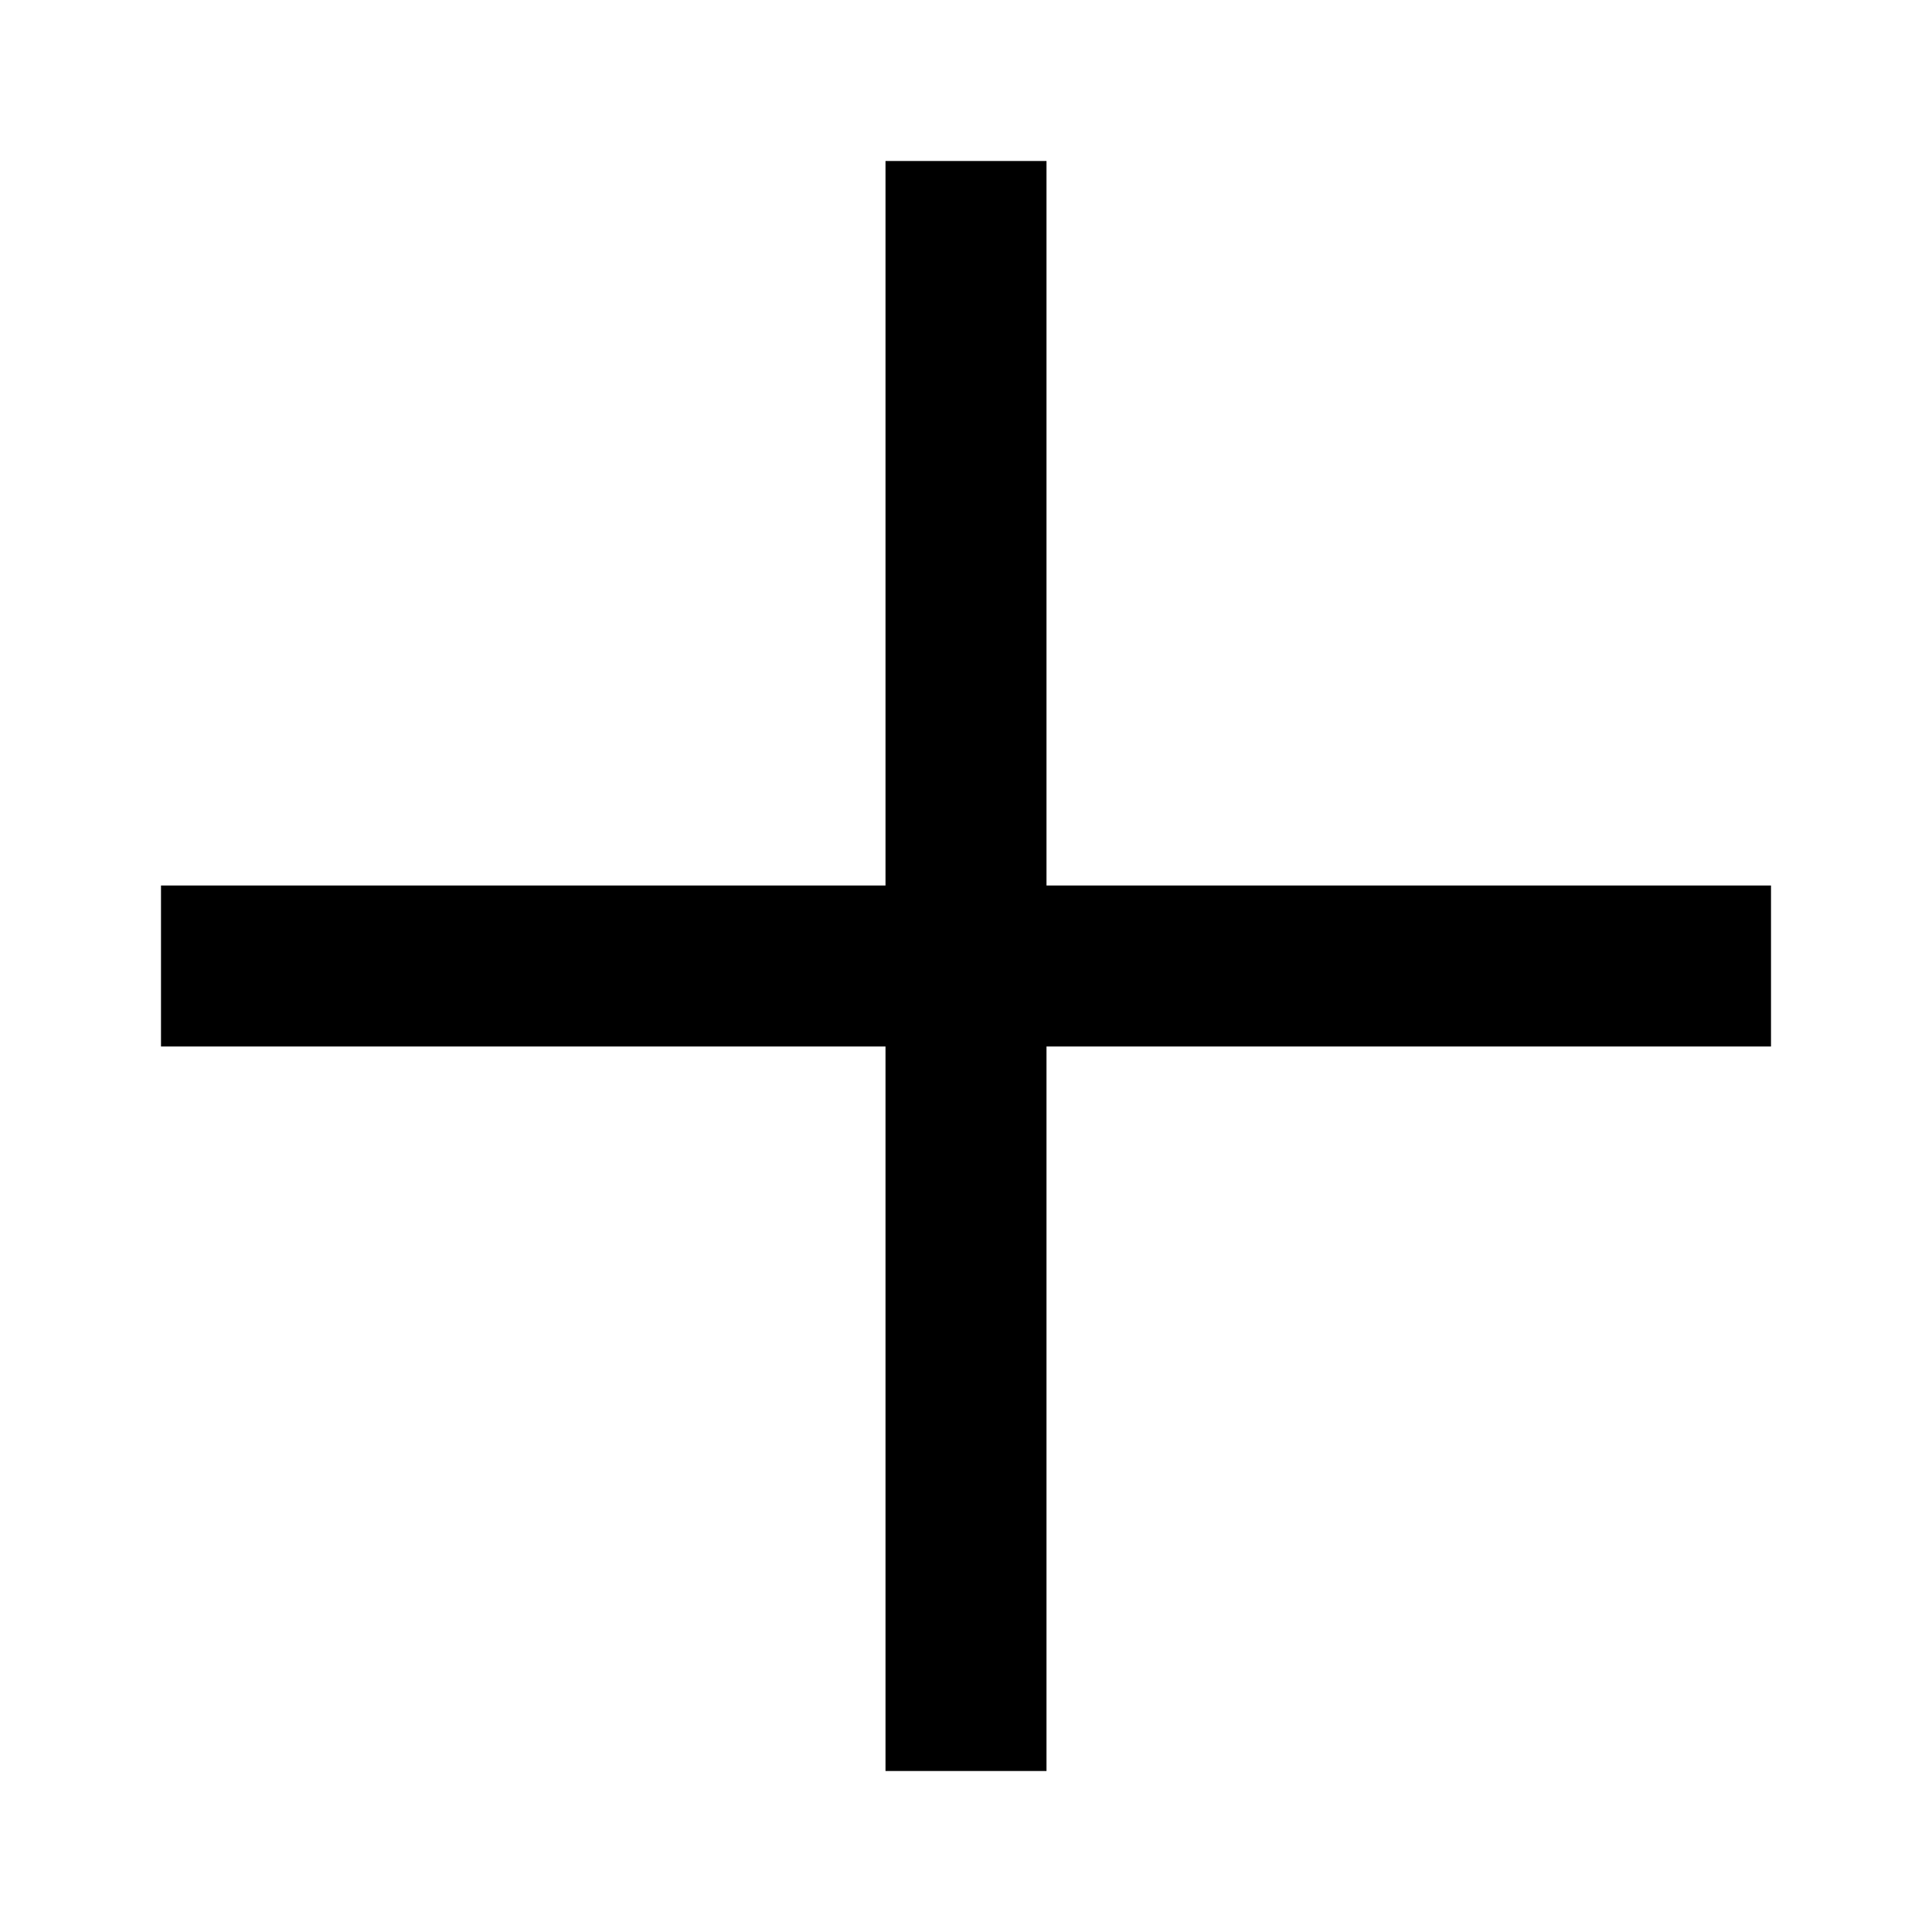
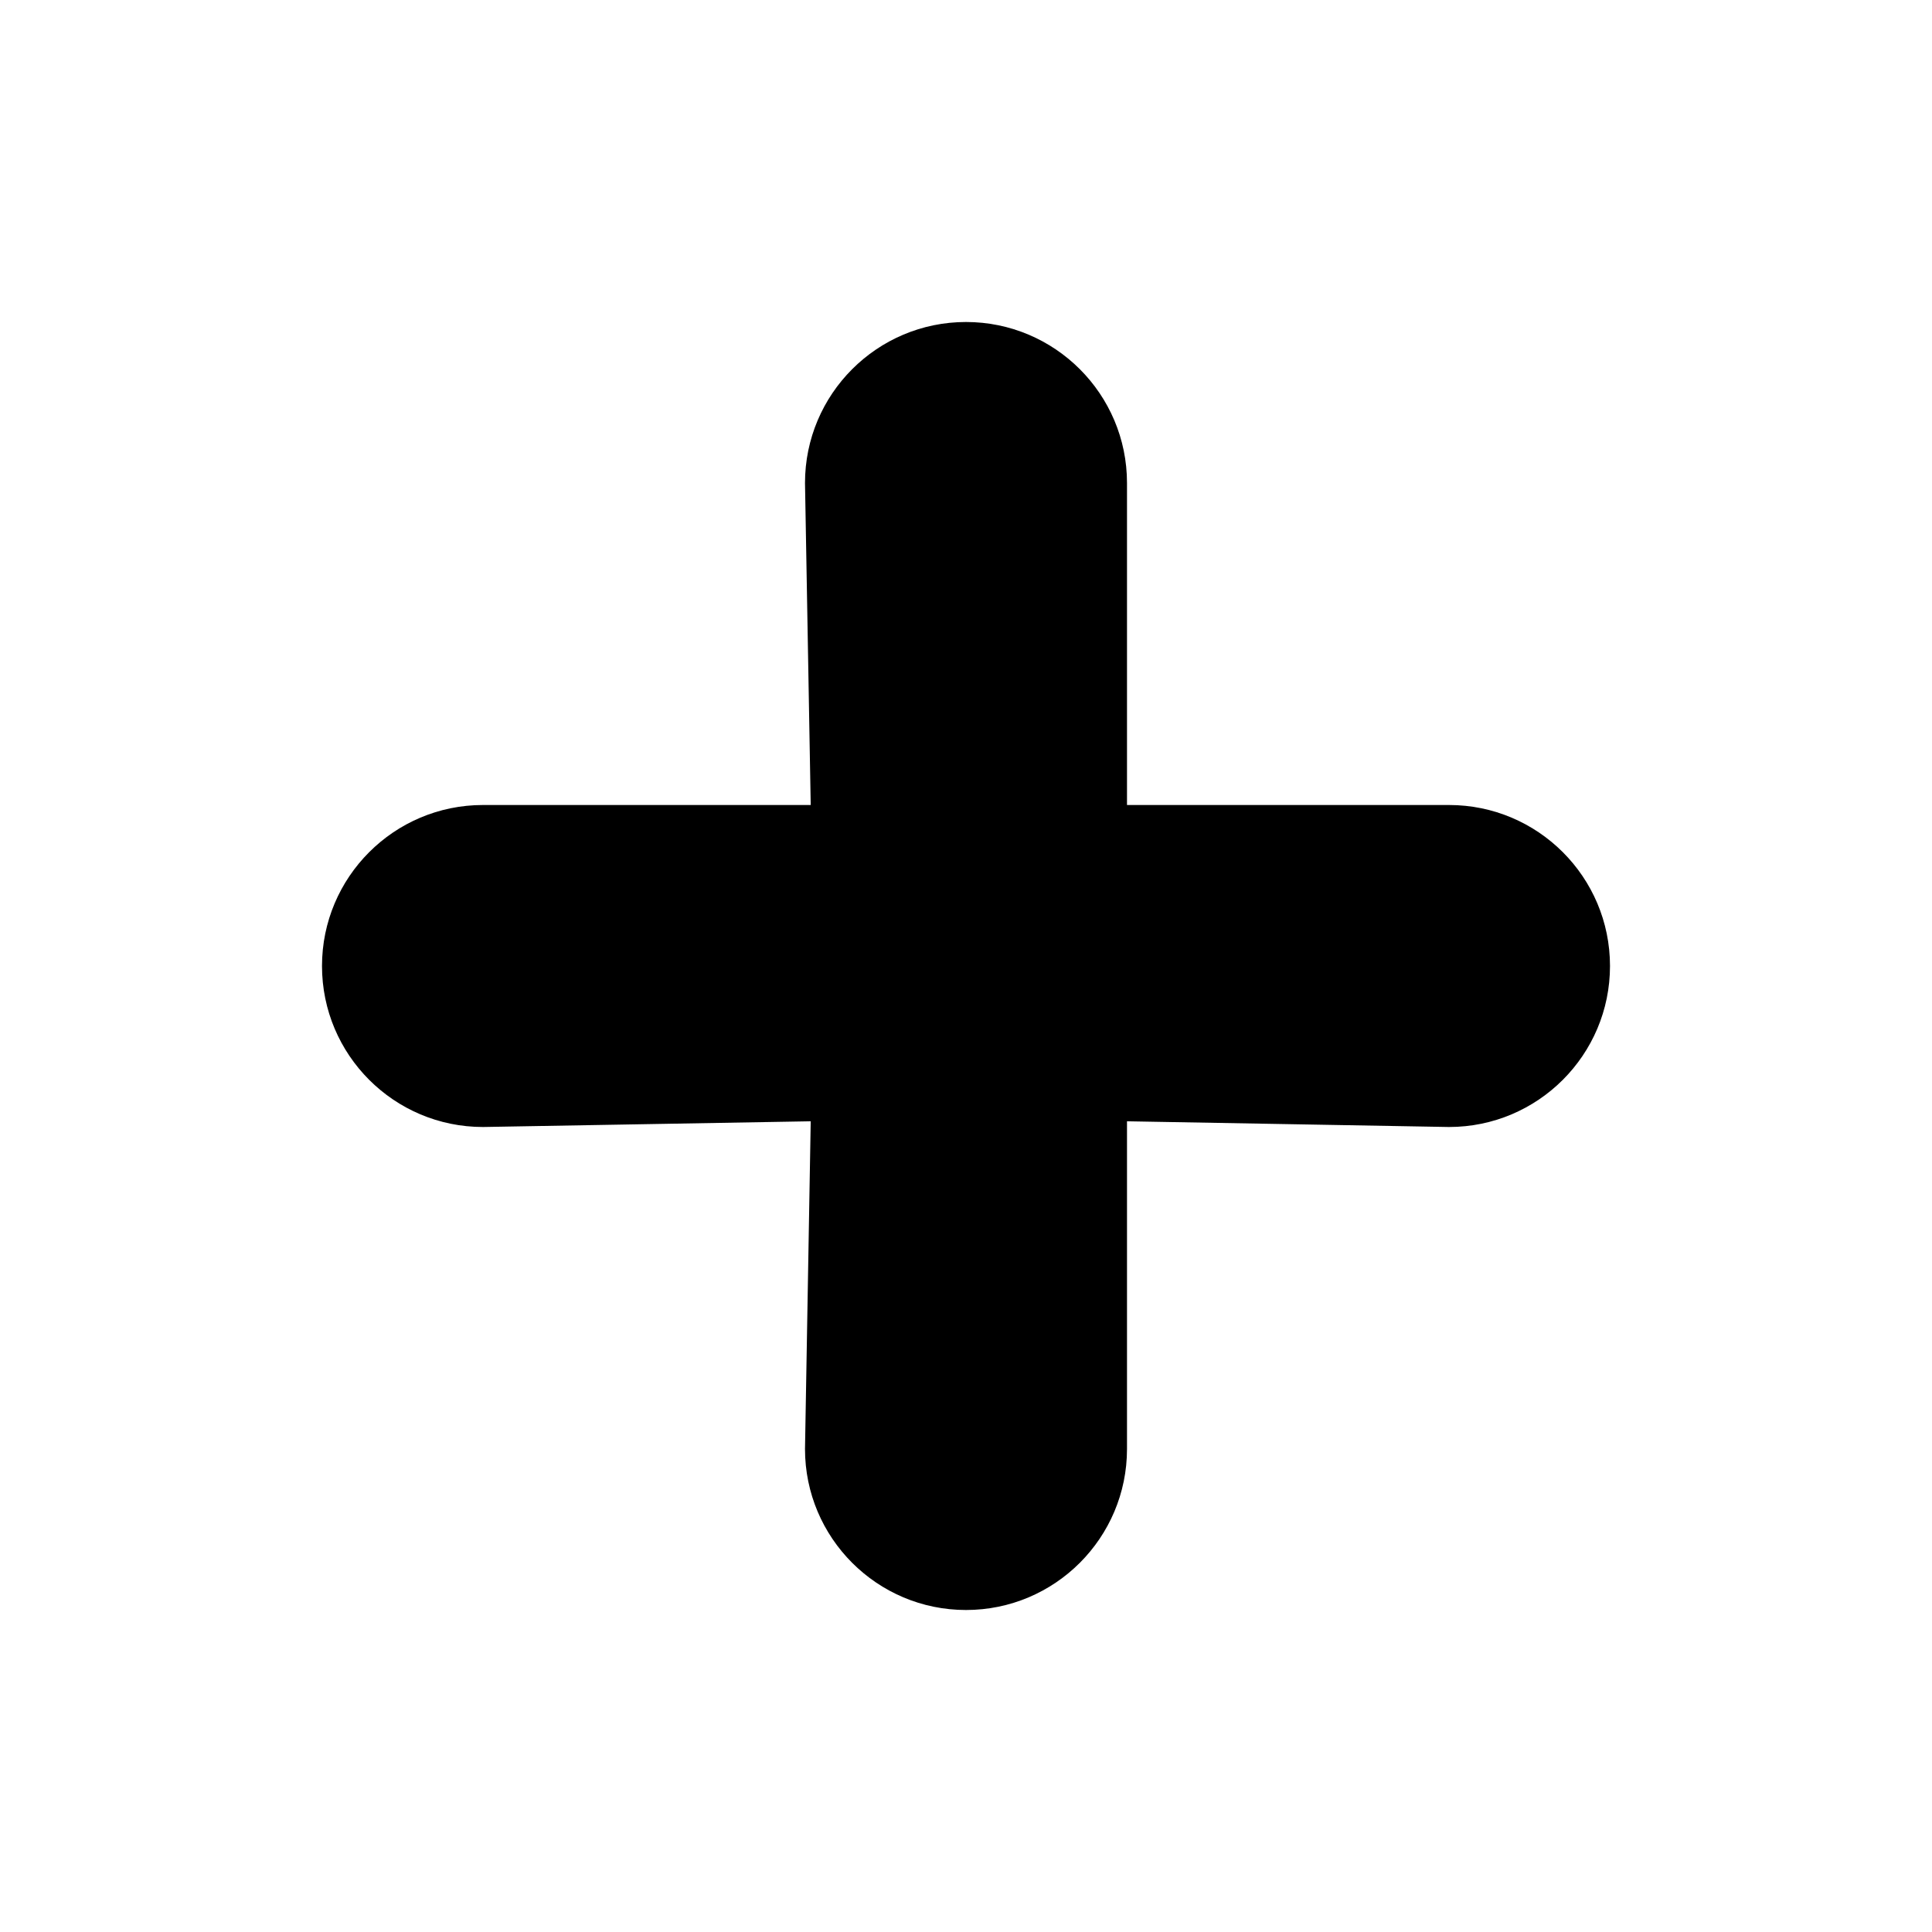
- <svg xmlns="http://www.w3.org/2000/svg" fill="#000000" viewBox="0 0 24 24" width="24px" height="24px" fill-rule="evenodd">
-   <path fill-rule="evenodd" fill="currentColor" d="M 11 2 L 11 11 L 2 11 L 2 13 L 11 13 L 11 22 L 13 22 L 13 13 L 22 13 L 22 11 L 13 11 L 13 2 Z" />
+ <svg xmlns="http://www.w3.org/2000/svg" baseProfile="tiny" height="24px" id="Layer_1" fill="currentColor" version="1.2" viewBox="0 0 24 24" width="24px" xmlspace="preserve" xmlnsxlink="http://www.w3.org/1999/xlink">
+   <path d="M18,10h-4V6c0-1.104-0.896-2-2-2s-2,0.896-2,2l0.071,4H6c-1.104,0-2,0.896-2,2s0.896,2,2,2l4.071-0.071L10,18  c0,1.104,0.896,2,2,2s2-0.896,2-2v-4.071L18,14c1.104,0,2-0.896,2-2S19.104,10,18,10z" />
</svg>
